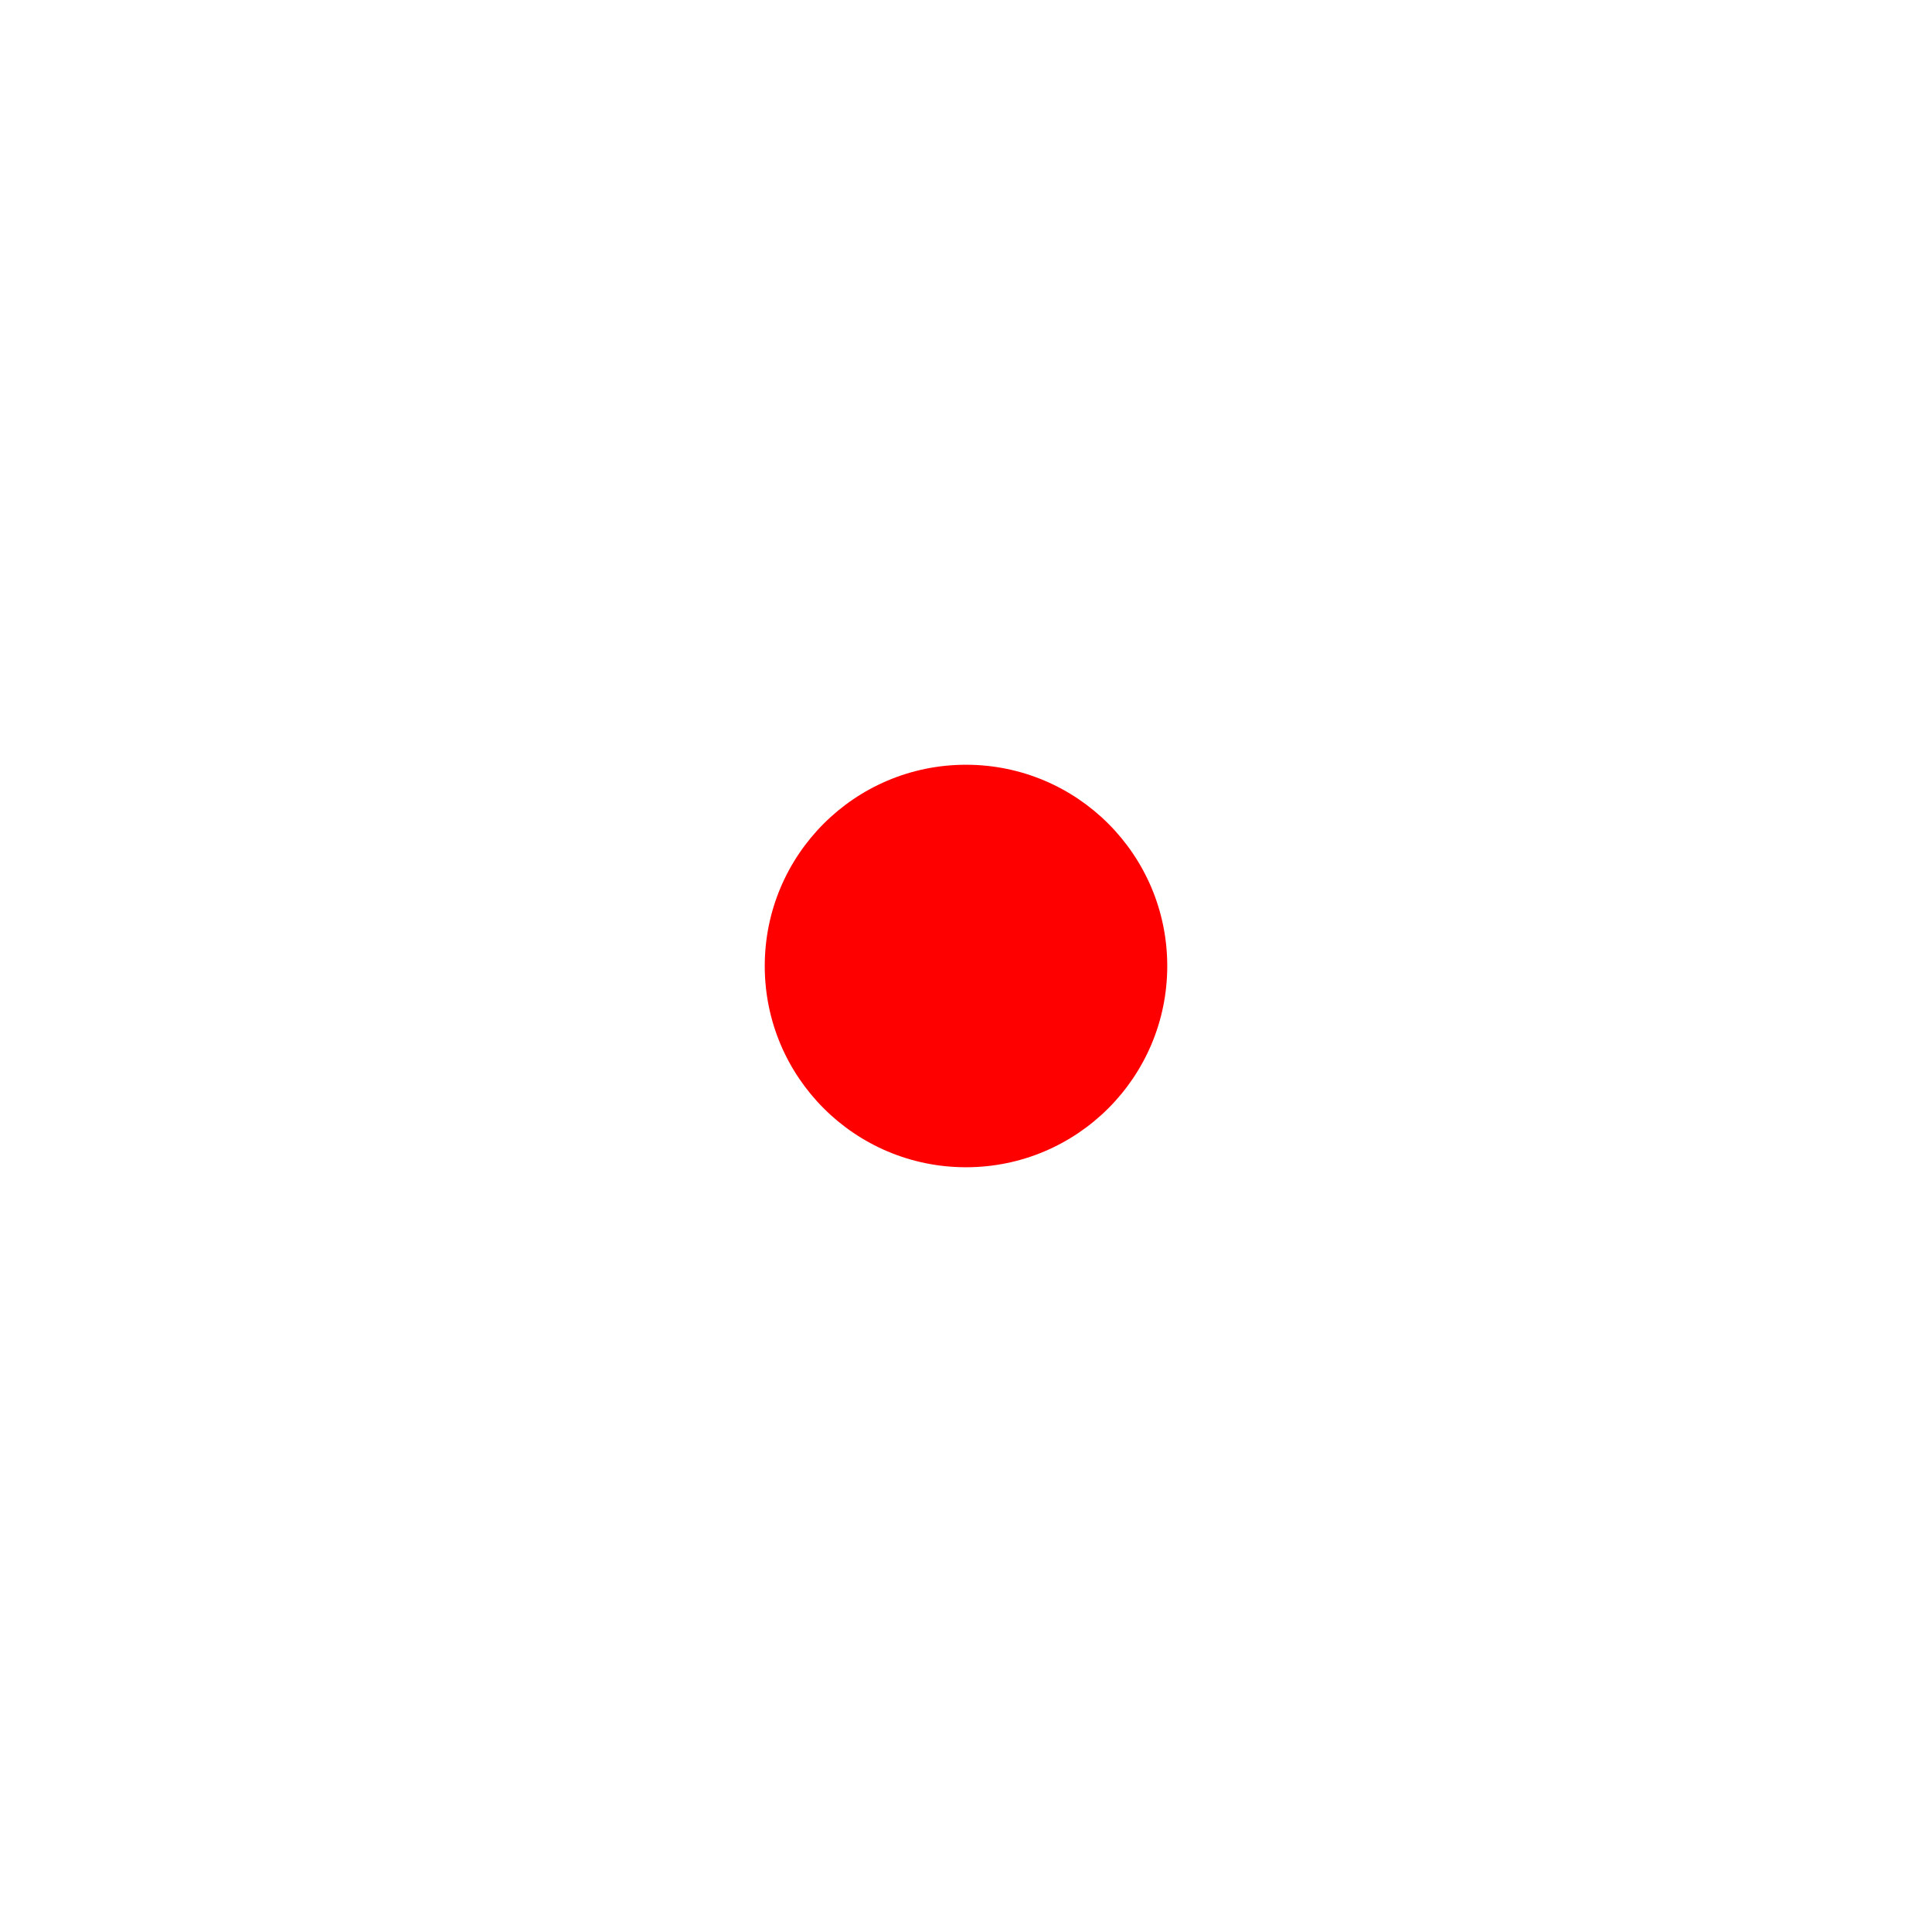
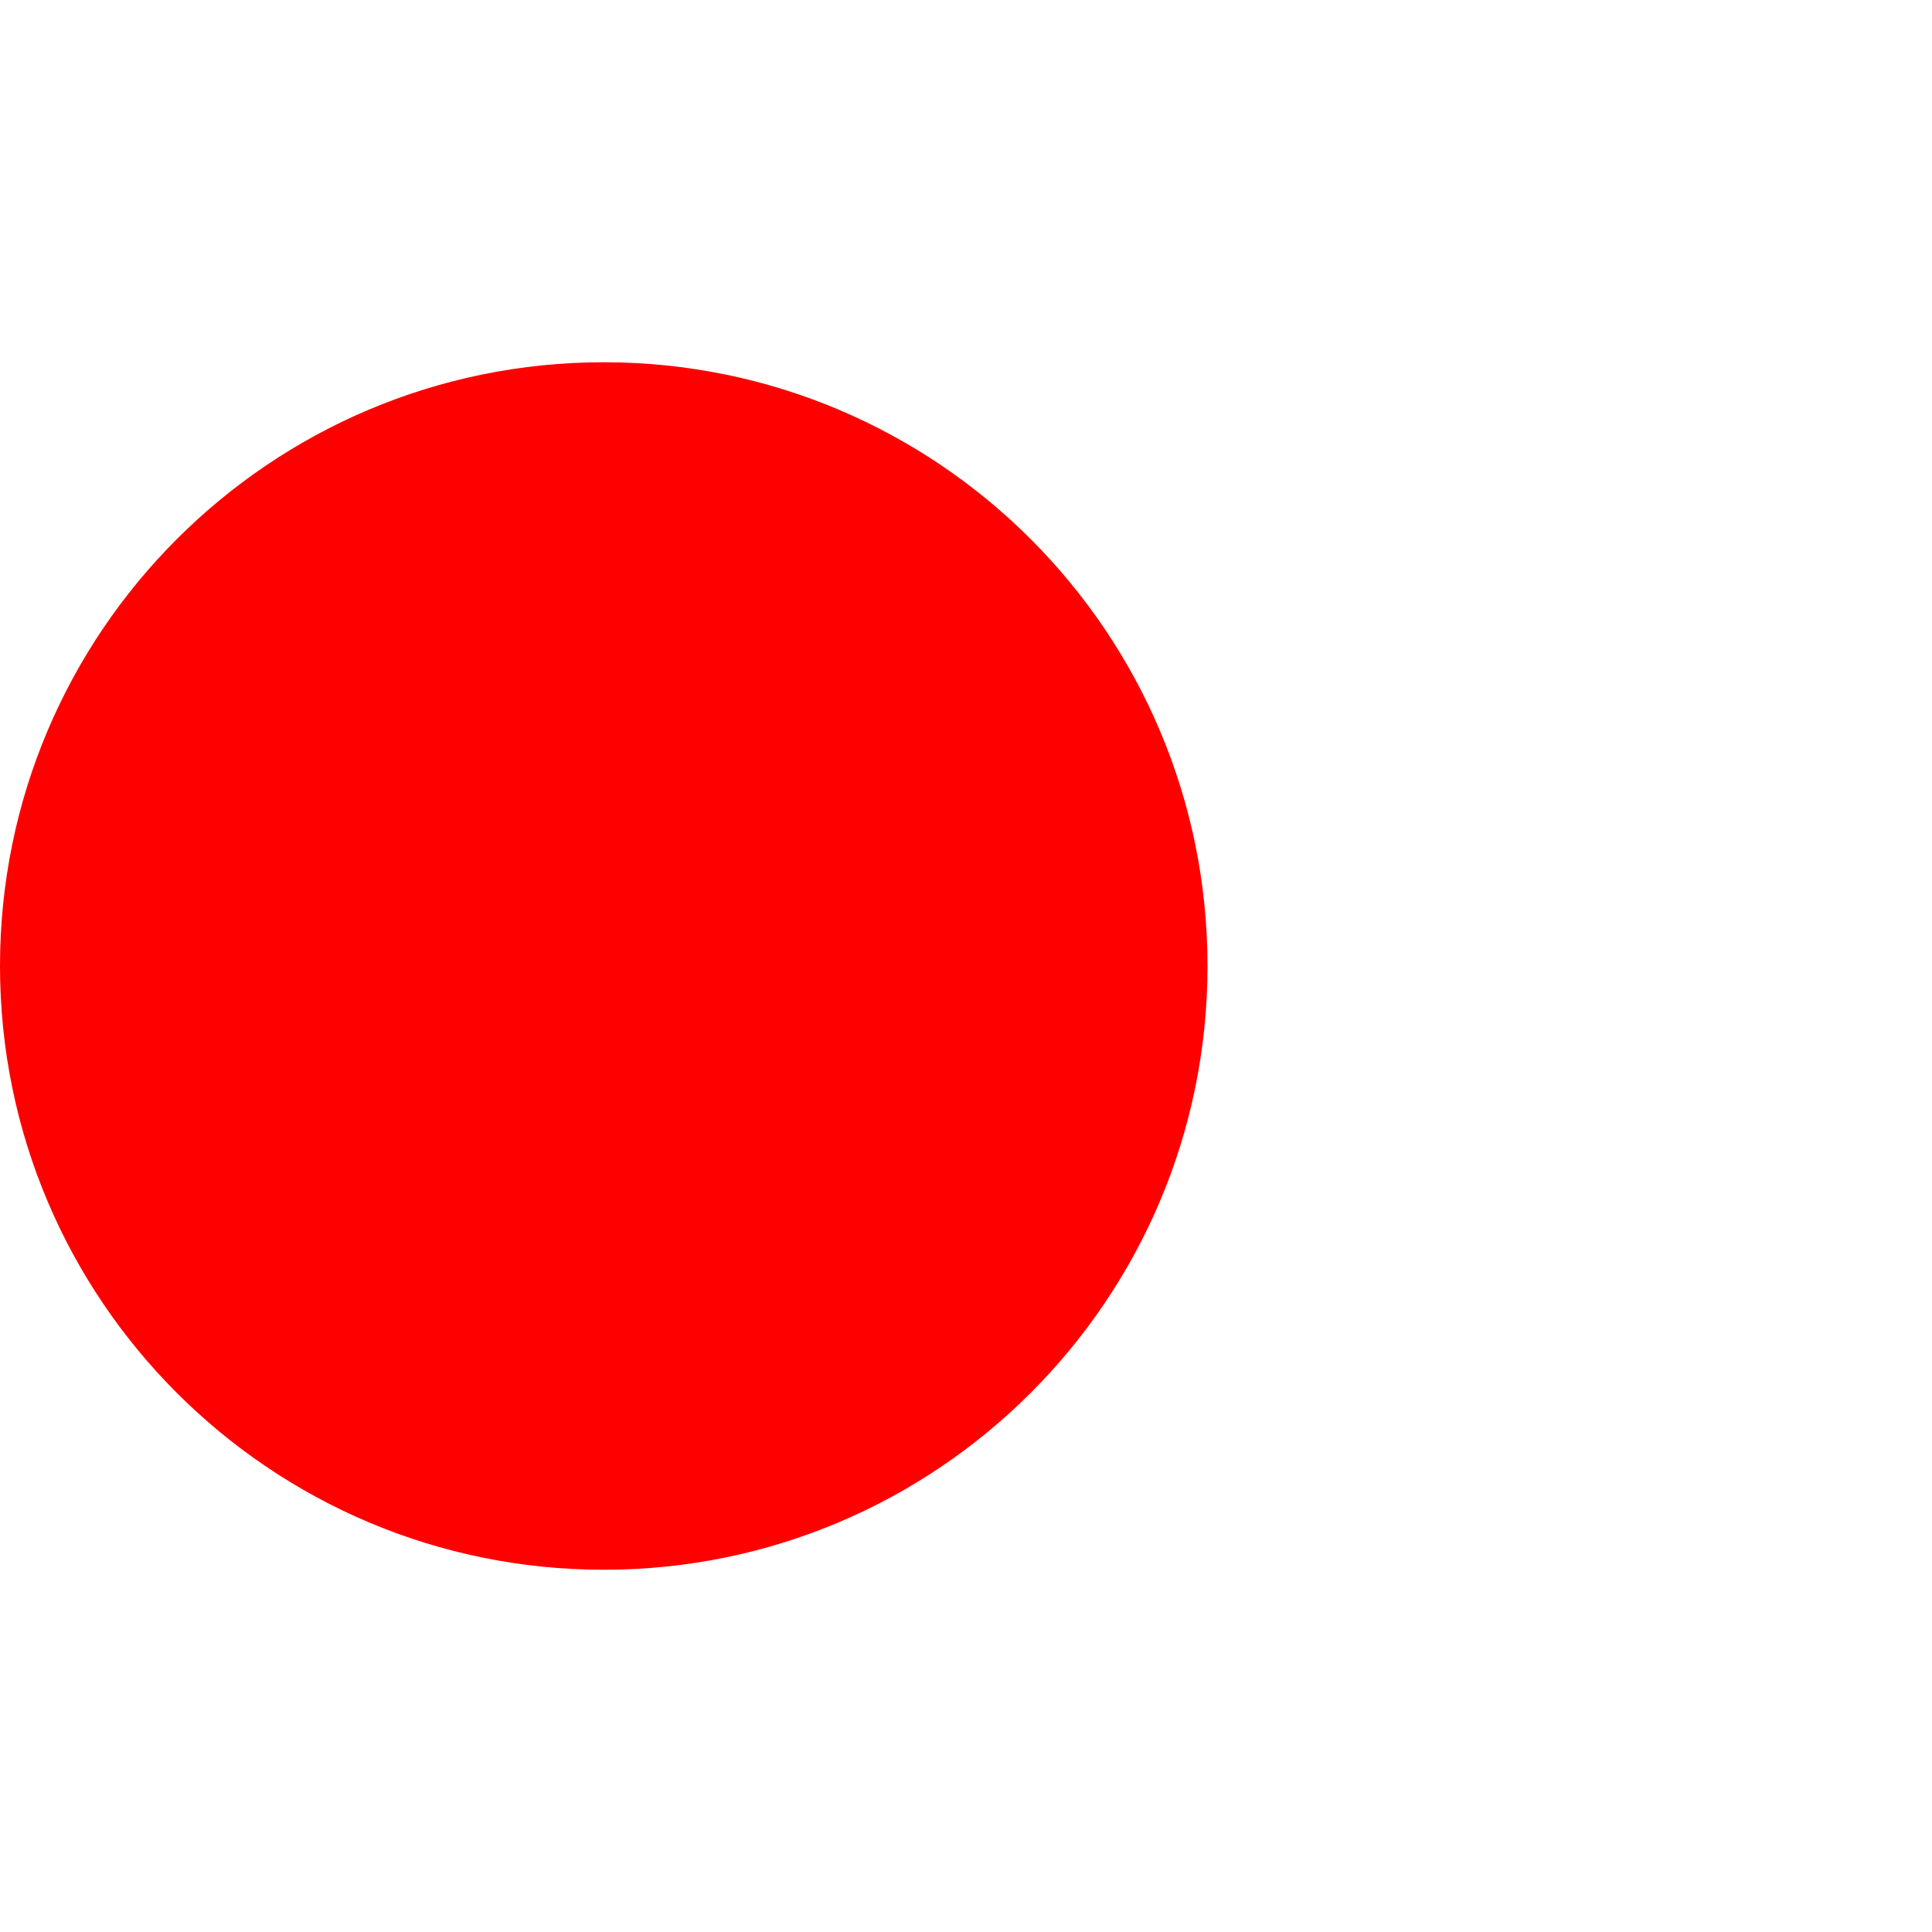
- <svg xmlns="http://www.w3.org/2000/svg" width="800px" height="800px" viewBox="0 0 24 24" fill="none">
+ <svg xmlns="http://www.w3.org/2000/svg" width="120px" height="120px" viewBox="3 0 16 16" fill="none">
  <g id="SVGRepo_bgCarrier" stroke-width="0" />
  <g id="SVGRepo_tracerCarrier" stroke-linecap="round" stroke-linejoin="round" />
  <g id="SVGRepo_iconCarrier">
-     <path d="M12 9.5C13.381 9.5 14.5 10.619 14.5 12C14.5 13.381 13.381 14.5 12 14.5C10.619 14.5 9.5 13.381 9.5 12C9.5 10.619 10.619 9.5 12 9.5Z" fill="#ff0000" />
+     <path fill="#ff0000" d="M8 3a5 5 0 100 10A5 5 0 008 3z" />
  </g>
</svg>
